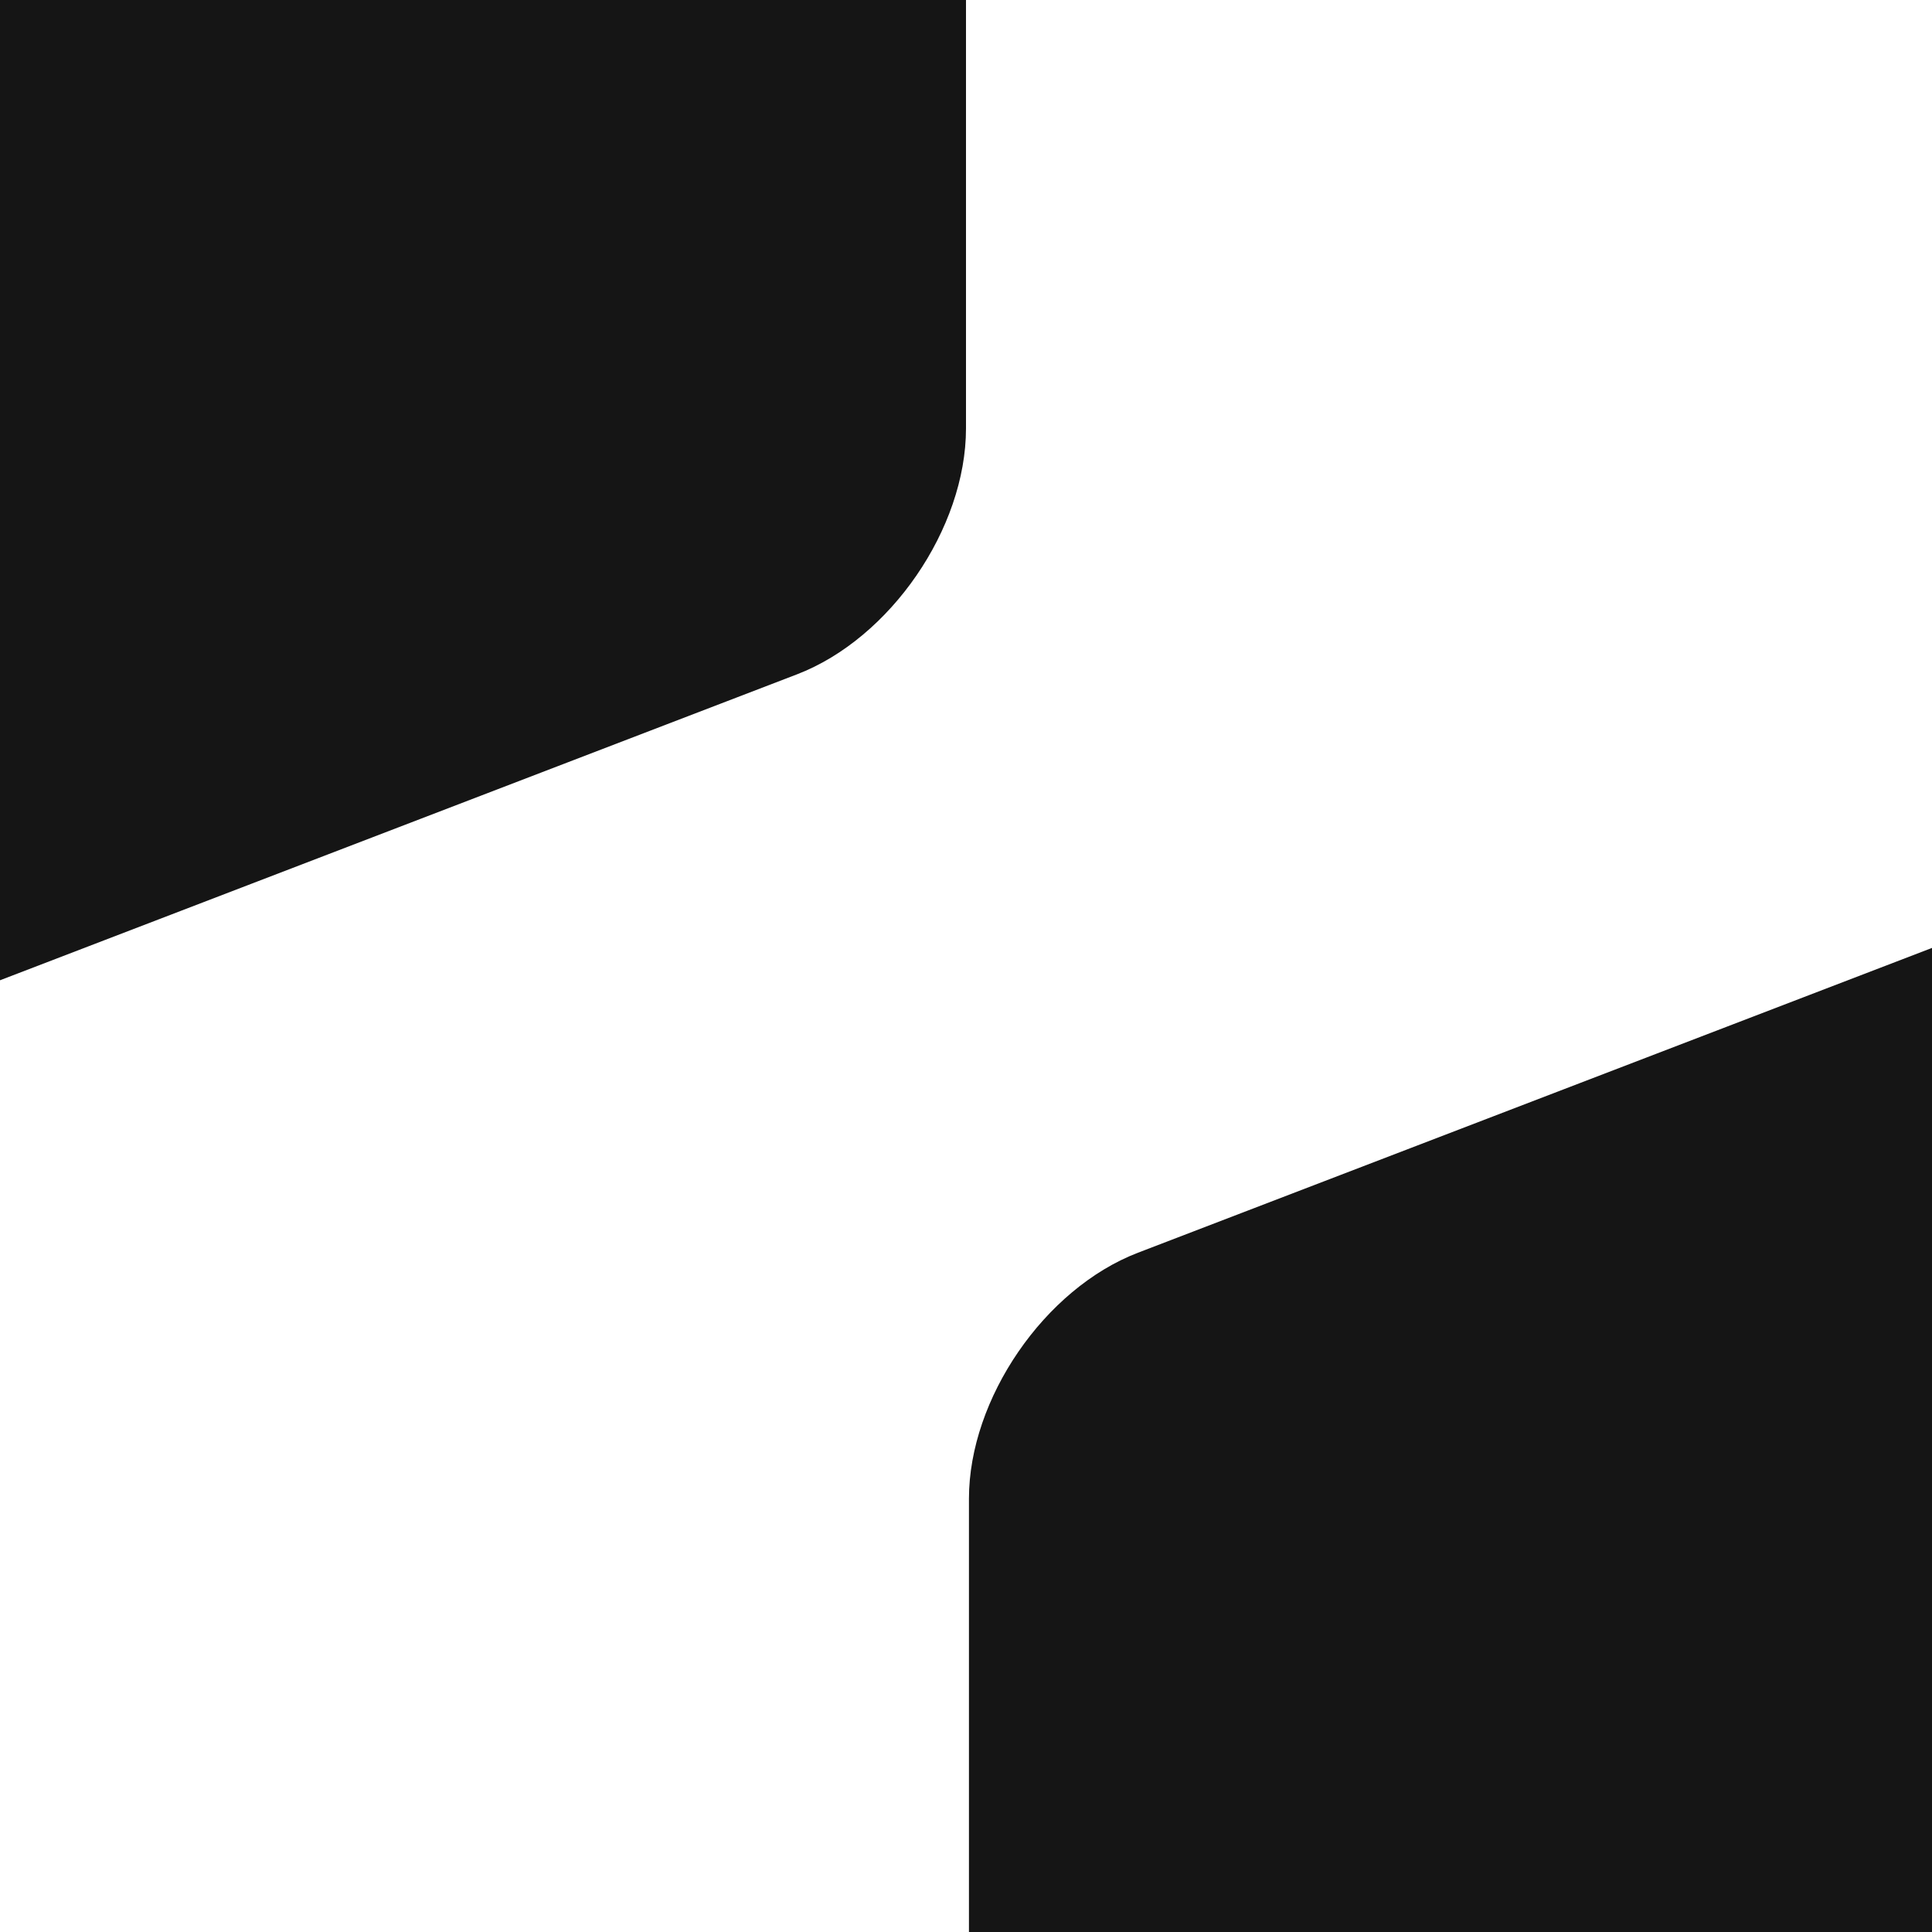
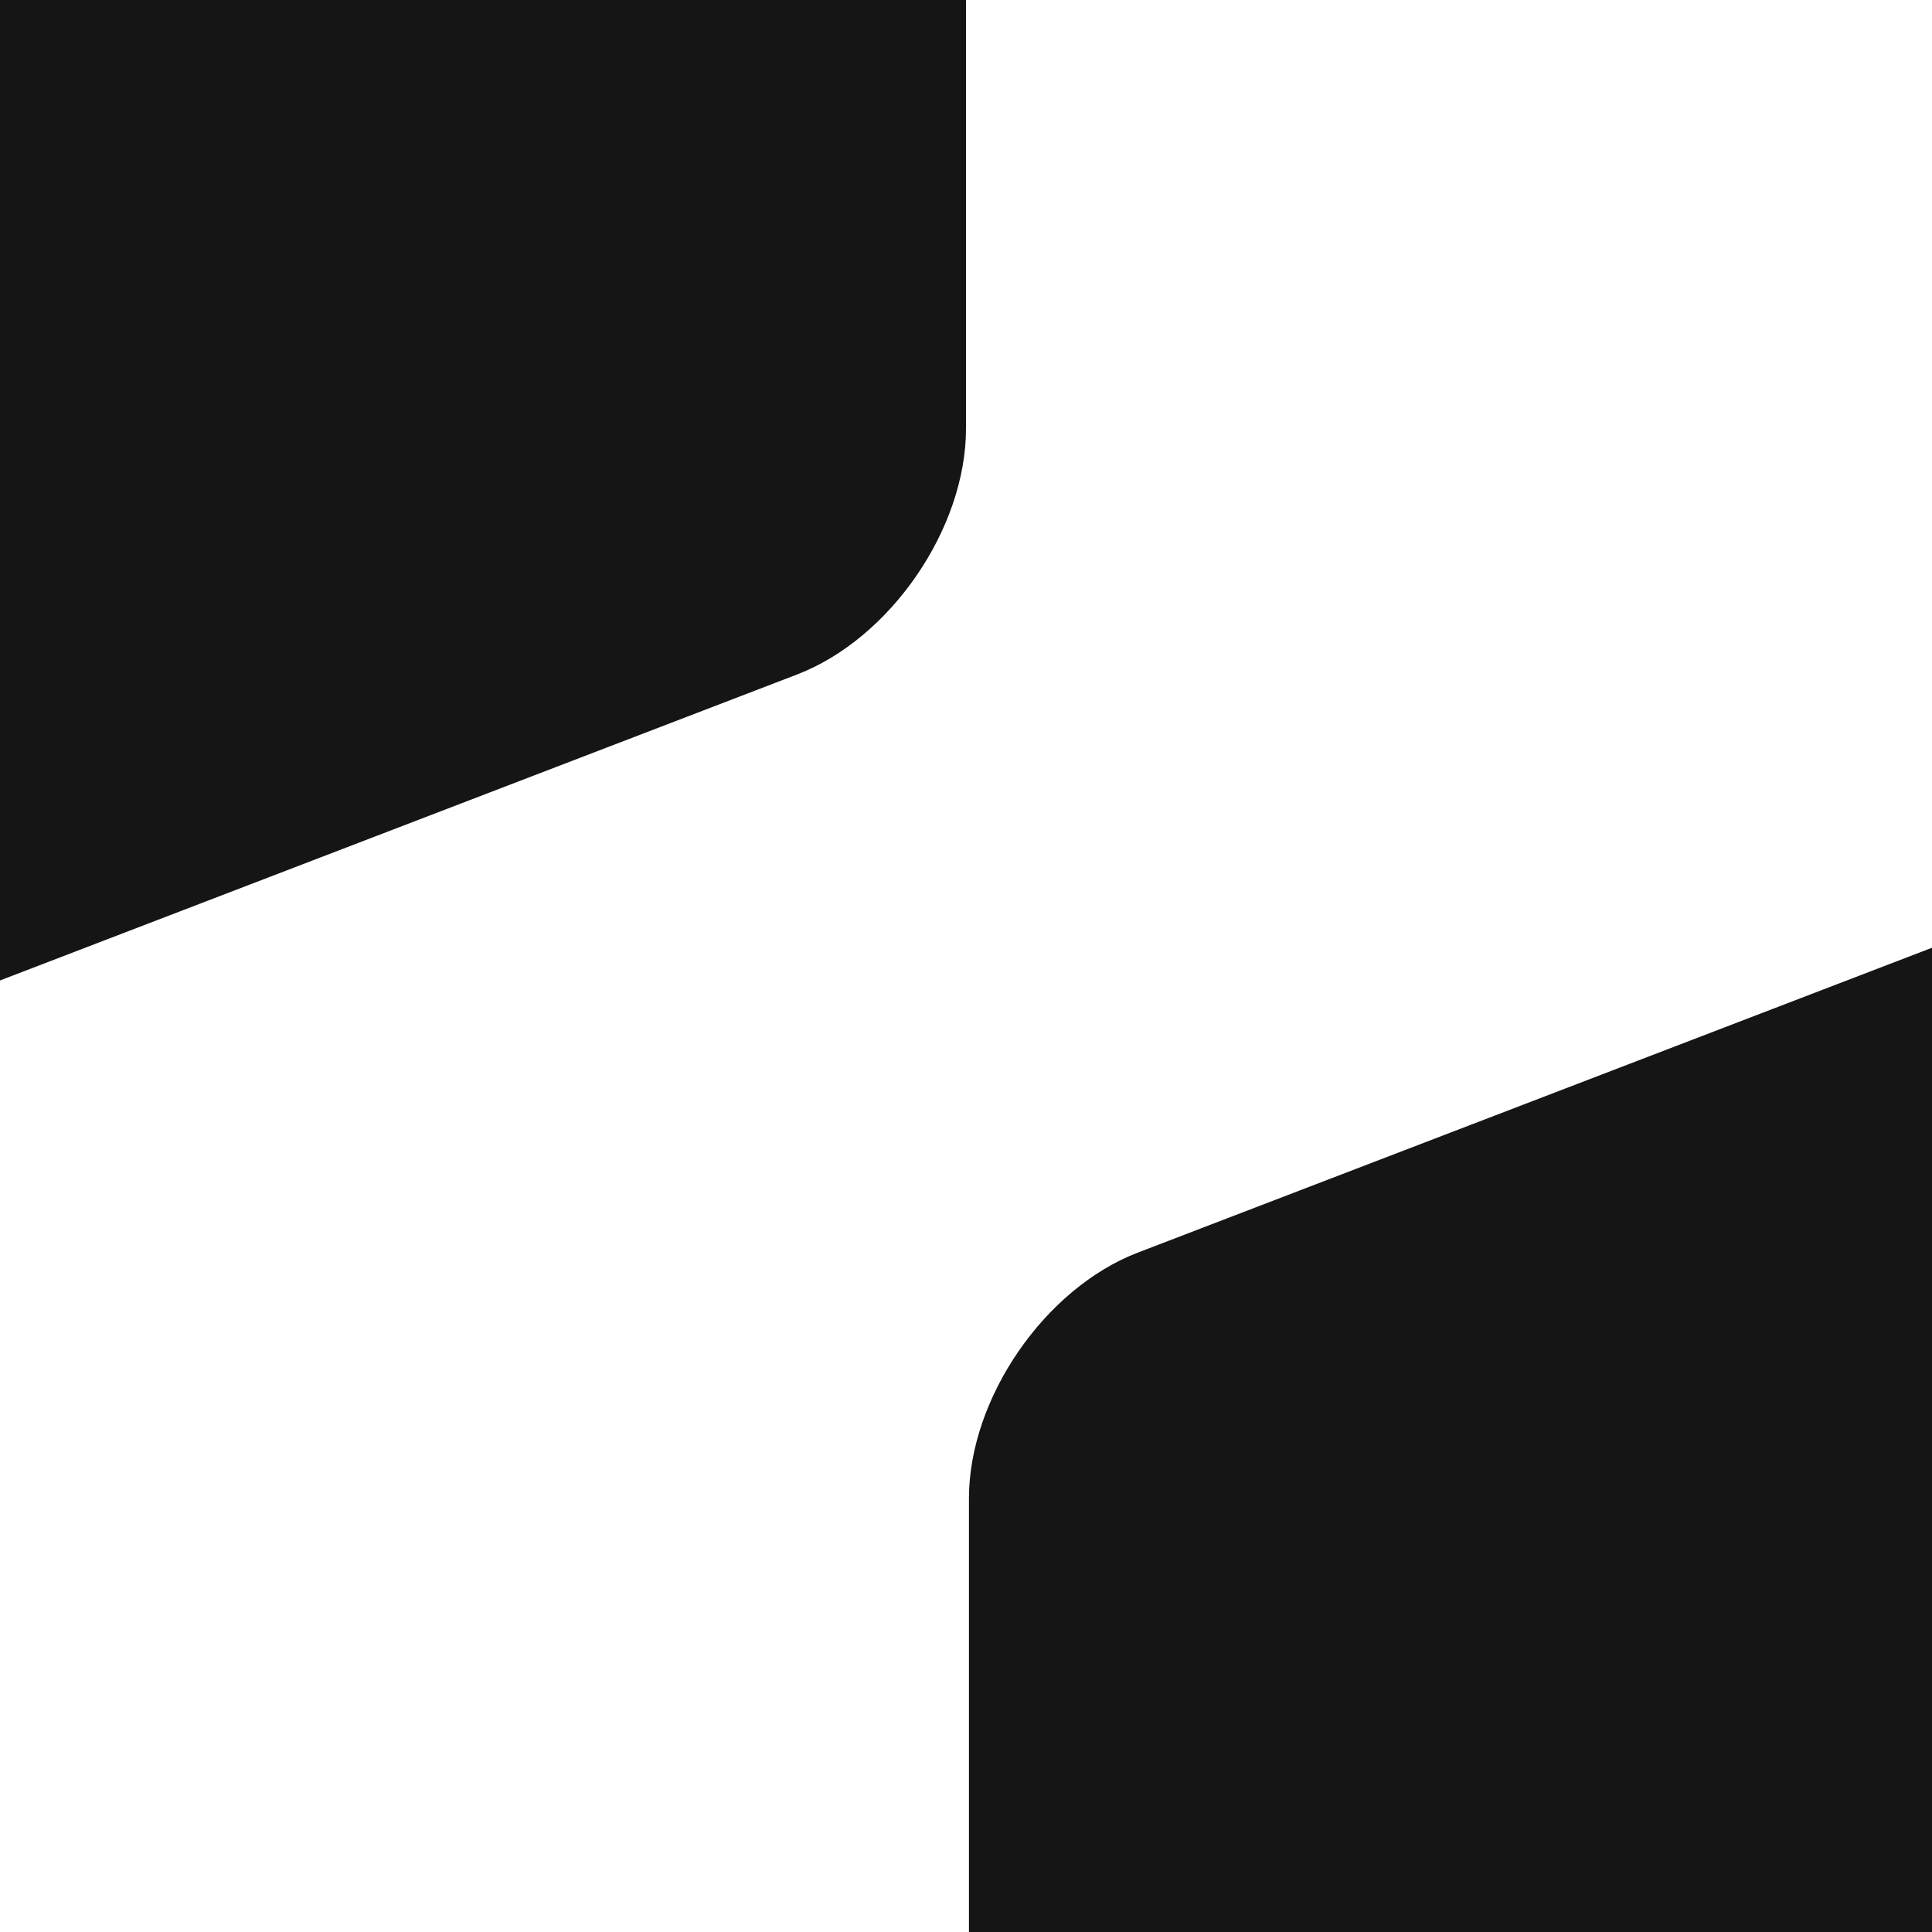
- <svg xmlns="http://www.w3.org/2000/svg" width="512" height="512" viewBox="0 0 512 512" fill="none">
-   <rect width="527.771" height="325.905" rx="47.979" transform="matrix(-0.93358 0.358368 0 1 255.998 -164.39)" fill="#151515" />
-   <rect width="527.771" height="325.905" rx="47.979" transform="matrix(-0.93358 0.358368 0 1 749.499 160.042)" fill="#151515" />
+ <svg xmlns="http://www.w3.org/2000/svg" width="2049" height="2049" viewBox="0 0 2049 2049" fill="none">
+   <rect width="2111.08" height="1303.62" rx="191.917" transform="matrix(-0.93358 0.358368 0 1 1024.49 -657.06)" fill="#151515" />
+   <rect width="2111.08" height="1303.62" rx="191.917" transform="matrix(-0.93358 0.358368 0 1 2998.49 640.666)" fill="#151515" />
</svg>
